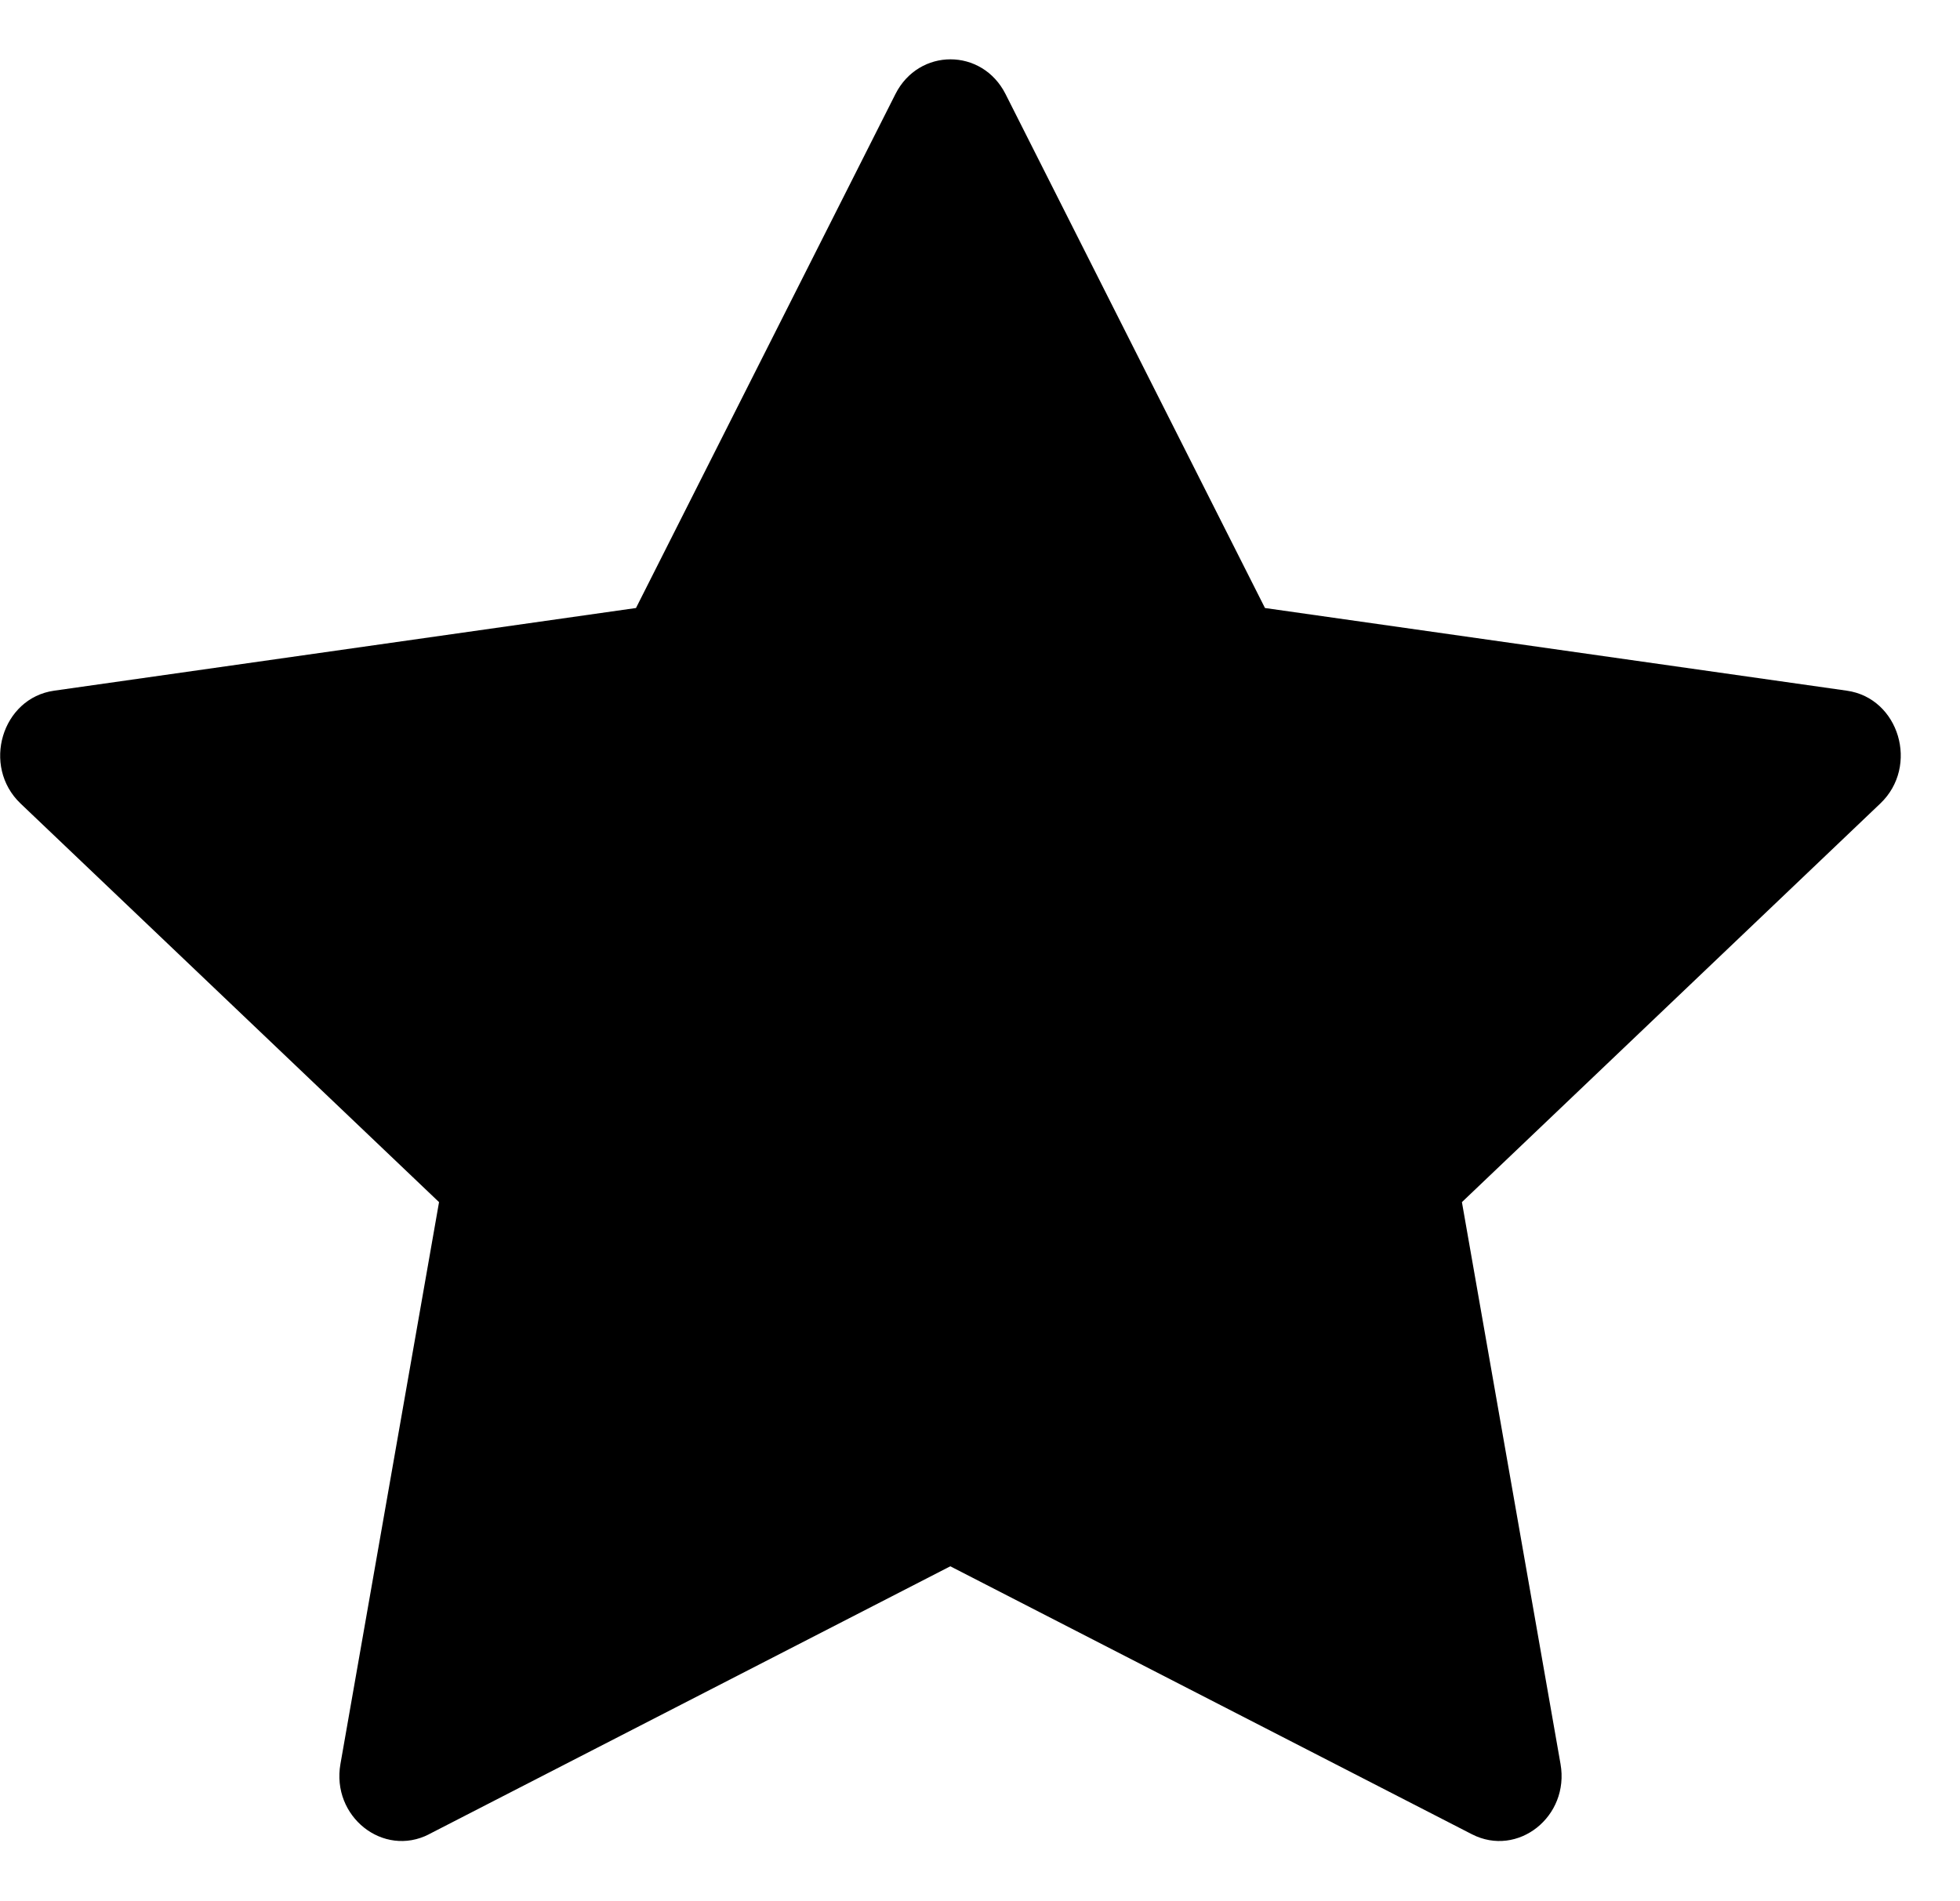
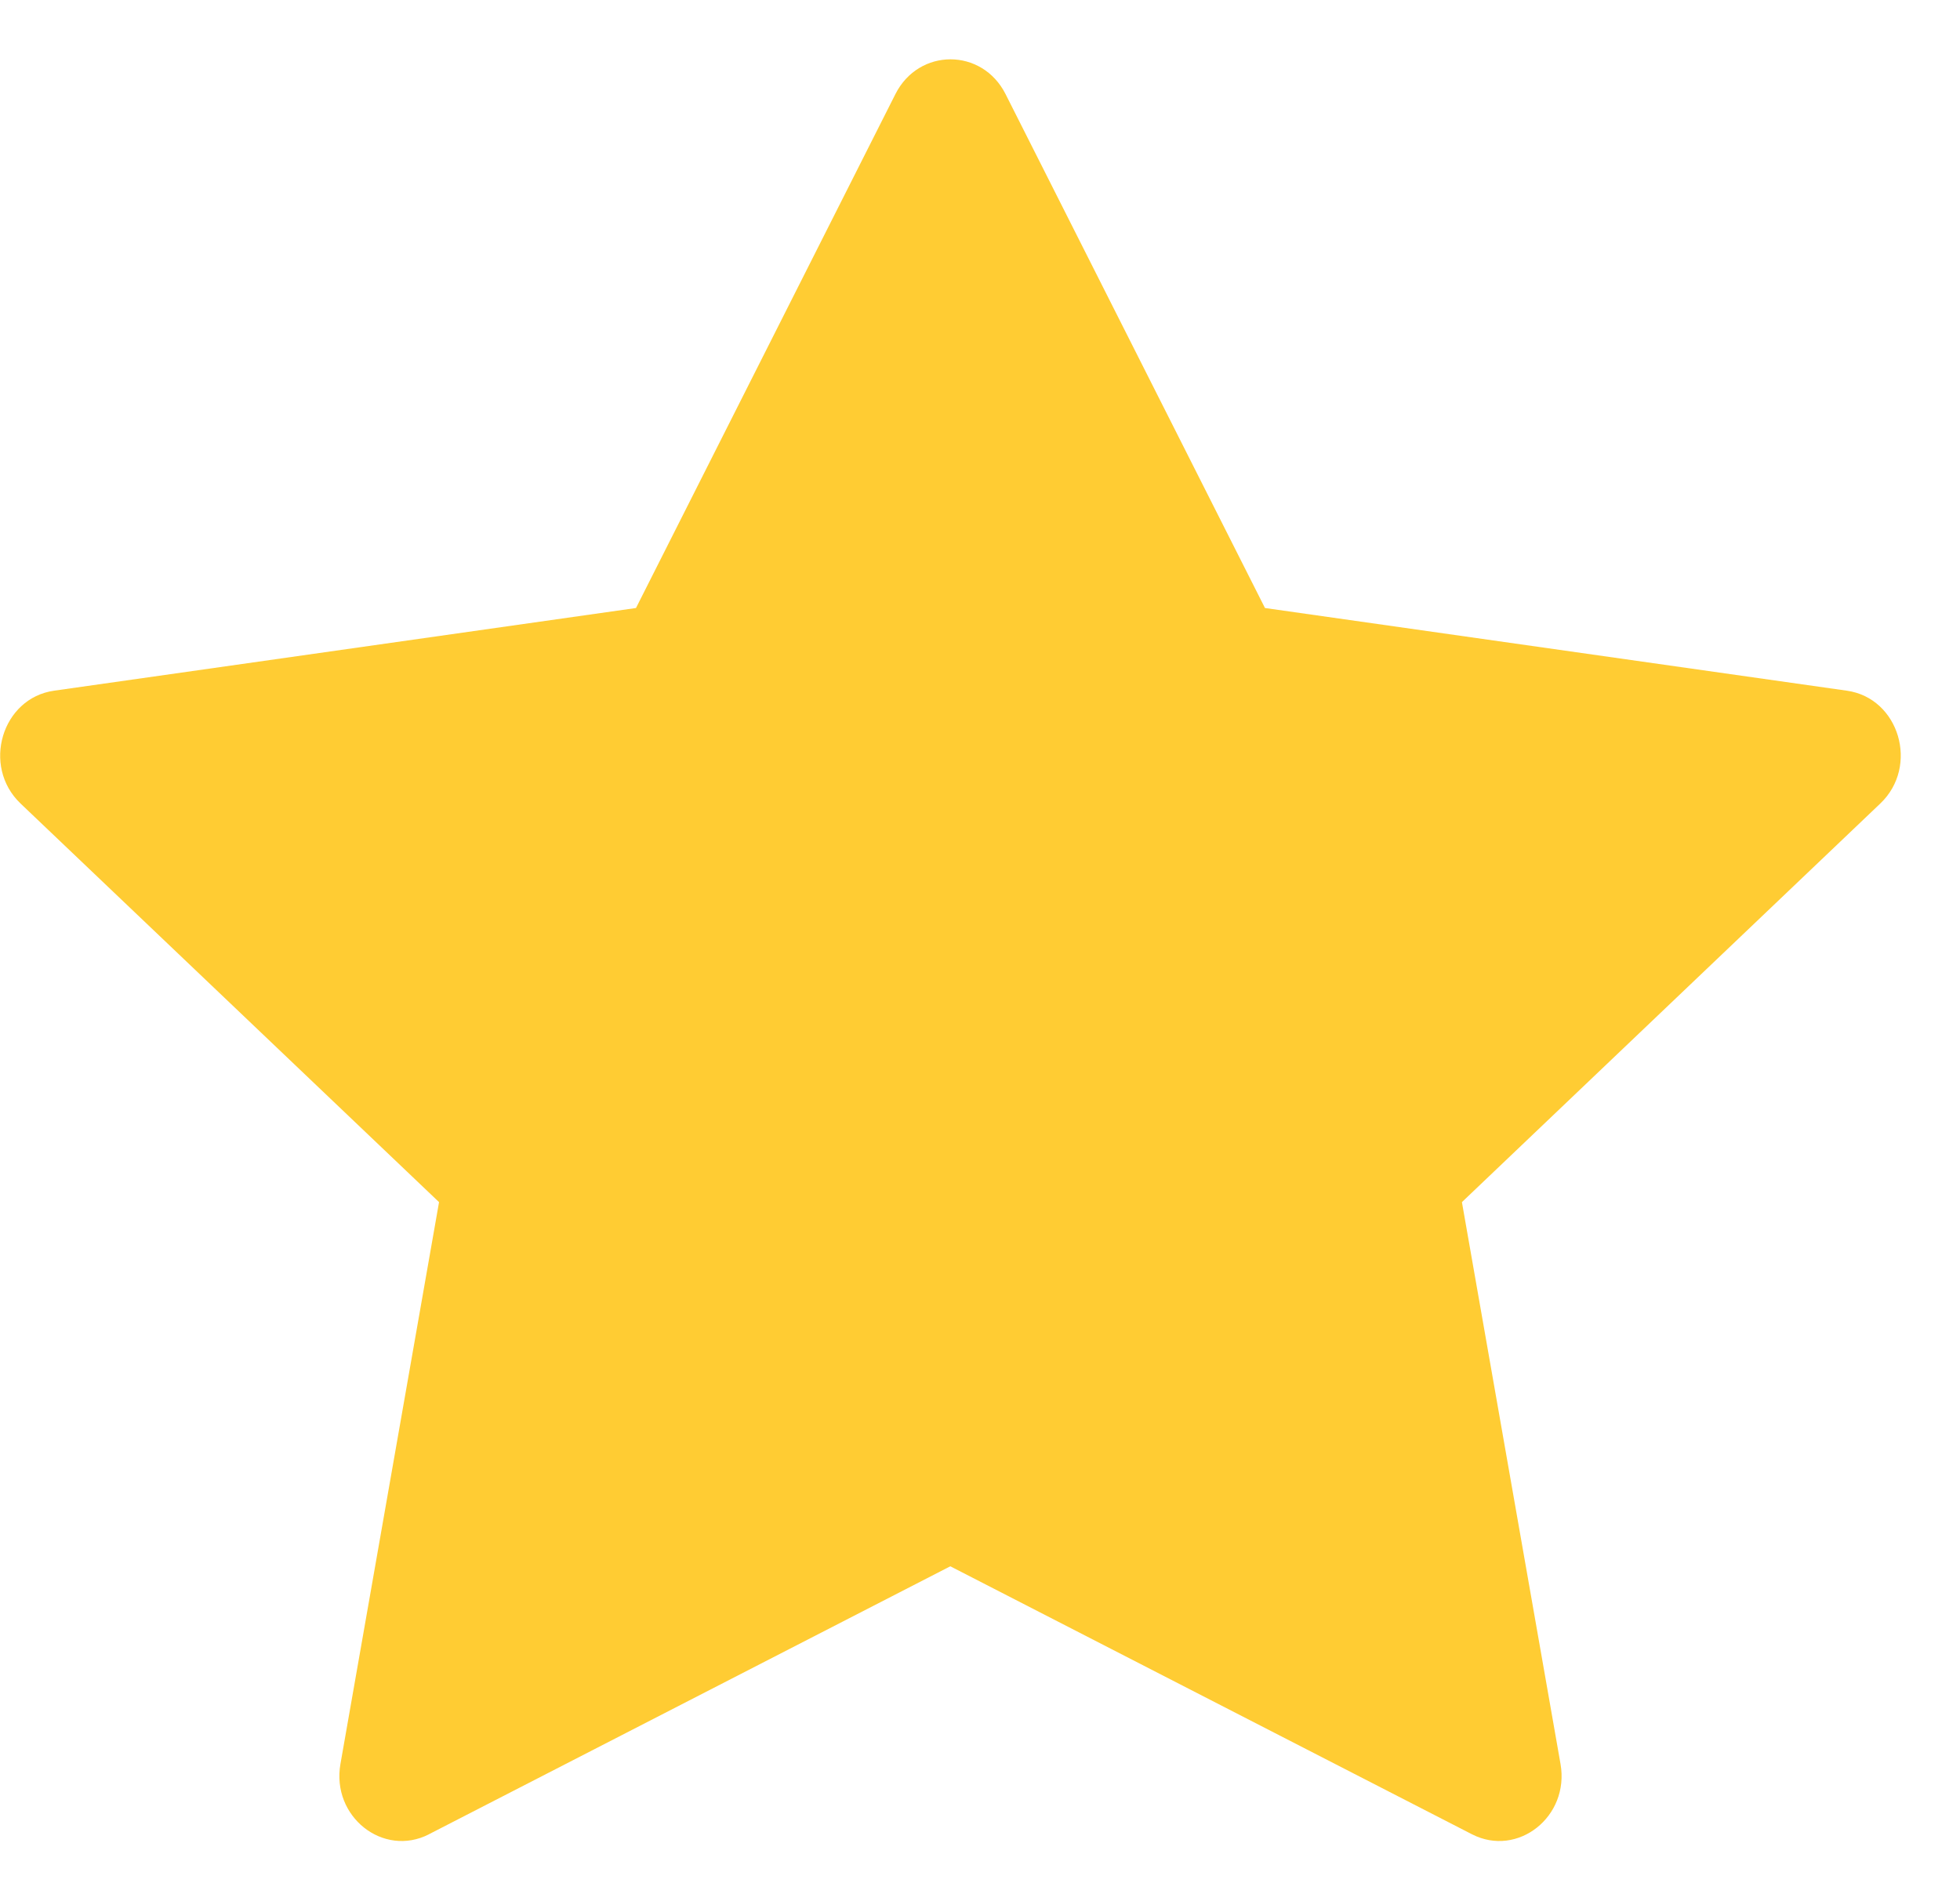
<svg xmlns="http://www.w3.org/2000/svg" width="33" height="32" viewBox="0 0 33 32" fill="none">
-   <path d="M7.224 30.886C6.452 31.282 5.576 30.588 5.732 29.702L7.392 20.242L0.346 13.53C-0.312 12.902 0.03 11.754 0.912 11.63L10.708 10.238L15.076 1.584C15.47 0.804 16.536 0.804 16.93 1.584L21.298 10.238L31.094 11.63C31.976 11.754 32.318 12.902 31.658 13.53L24.614 20.242L26.274 29.702C26.43 30.588 25.554 31.282 24.782 30.886L16 26.374L7.222 30.886H7.224Z" fill="black" />
+   <path d="M7.224 30.886C6.452 31.282 5.576 30.588 5.732 29.702L7.392 20.242L0.346 13.53C-0.312 12.902 0.03 11.754 0.912 11.63L10.708 10.238L15.076 1.584C15.47 0.804 16.536 0.804 16.93 1.584L21.298 10.238L31.094 11.63C31.976 11.754 32.318 12.902 31.658 13.53L24.614 20.242L26.274 29.702C26.43 30.588 25.554 31.282 24.782 30.886L16 26.374L7.222 30.886H7.224Z" fill="#ffcc33" />
</svg>
